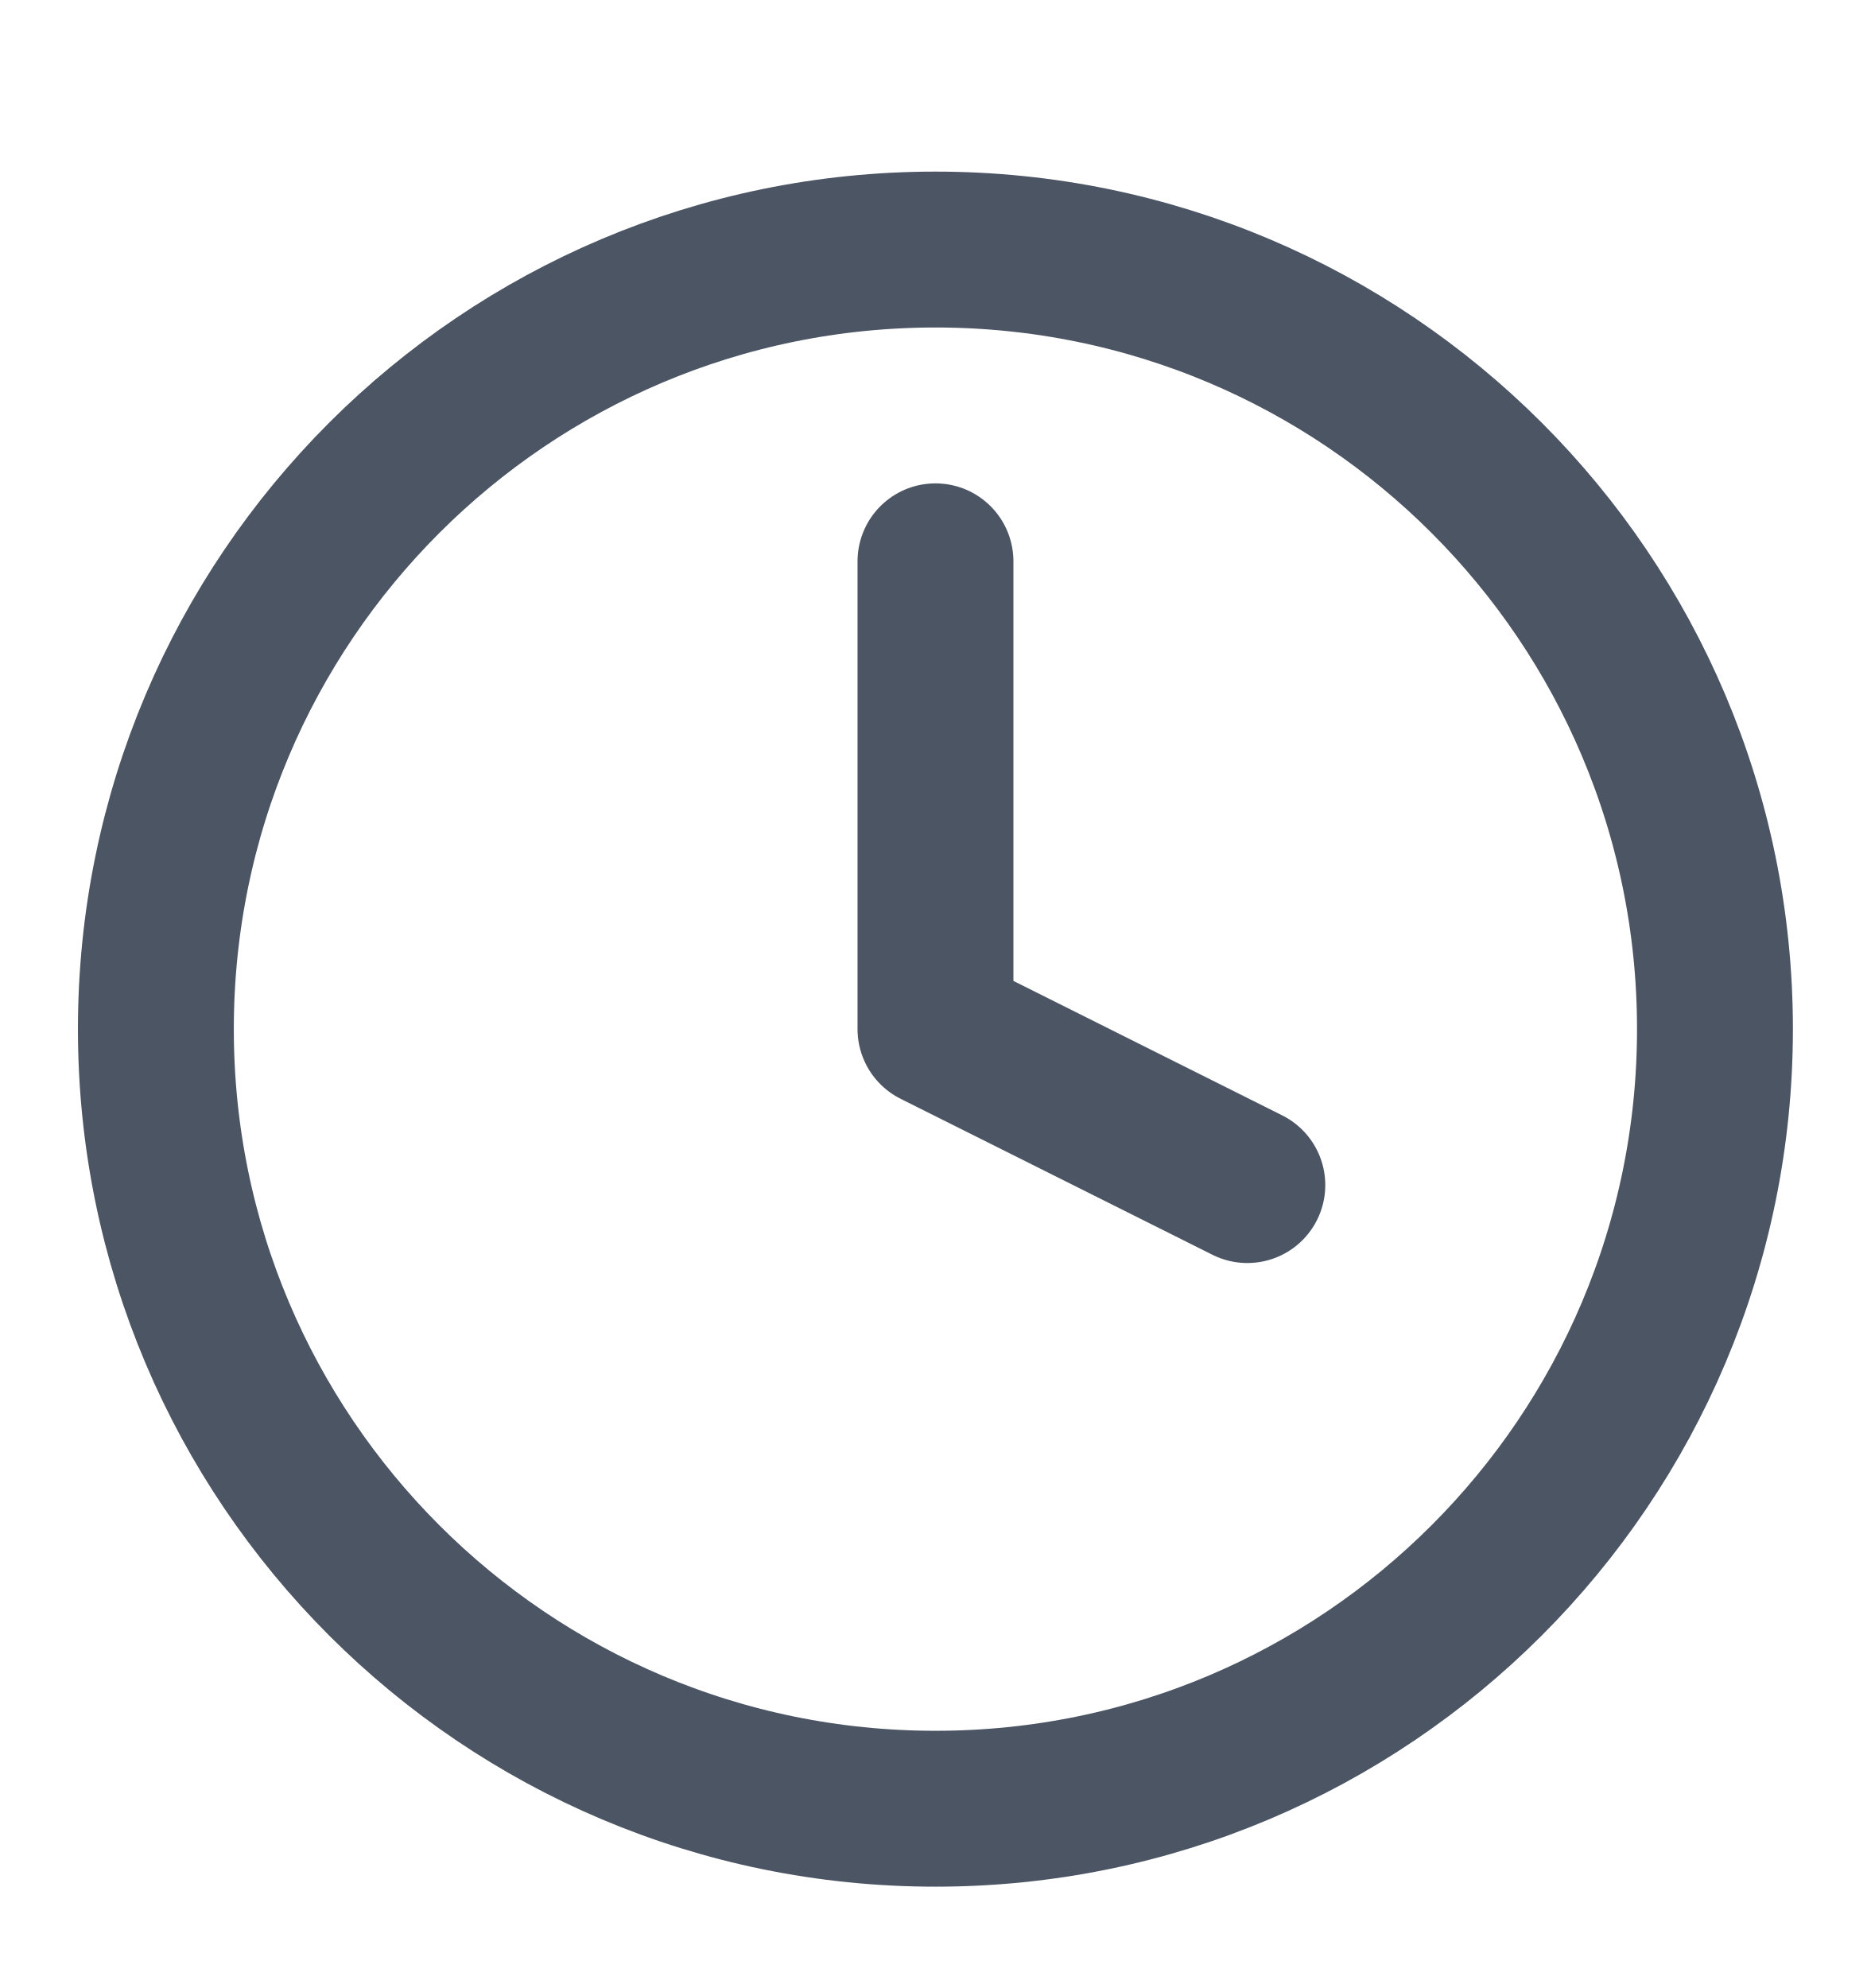
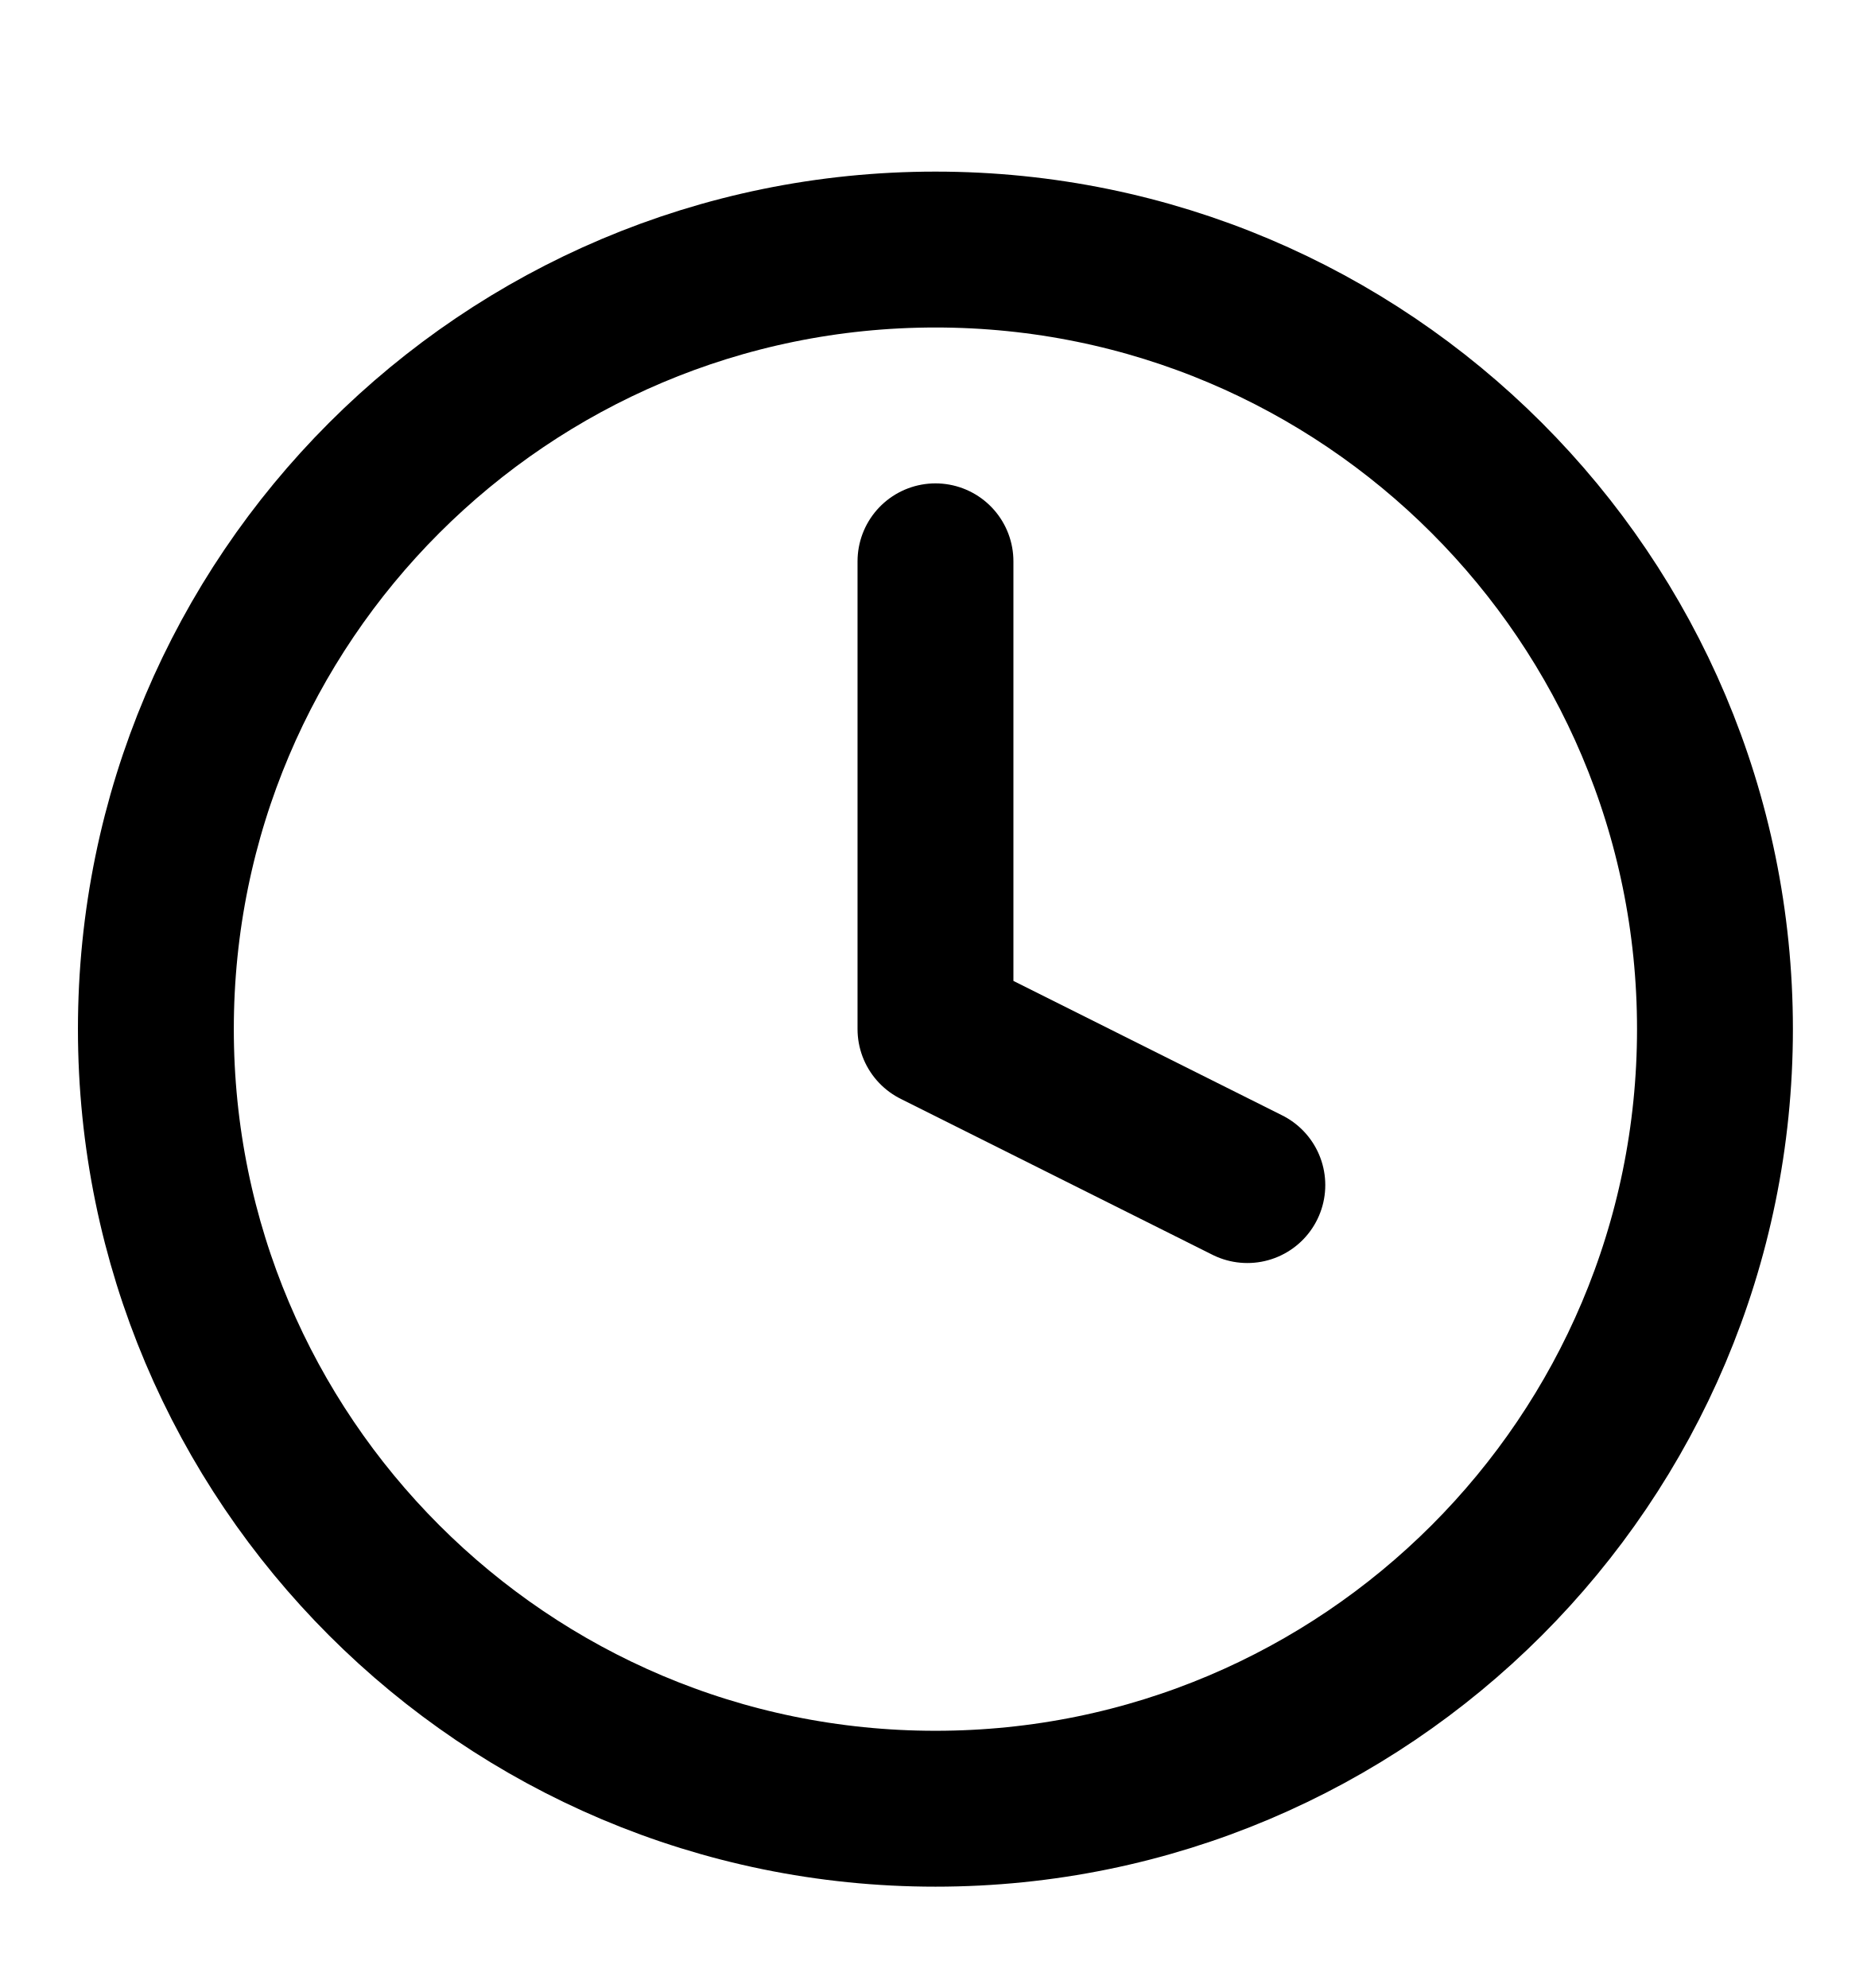
<svg xmlns="http://www.w3.org/2000/svg" width="16" height="17" viewBox="0 0 16 17" fill="none">
-   <path d="M8 15.467C11.682 15.467 14.666 12.482 14.666 8.8C14.666 5.118 11.682 2.134 8 2.134C4.318 2.134 1.333 5.118 1.333 8.8C1.333 12.482 4.318 15.467 8 15.467Z" stroke="#4B5563" stroke-width="1.333" stroke-linecap="round" stroke-linejoin="round" />
-   <path d="M8 4.8V8.8L10.667 10.134" stroke="#4B5563" stroke-width="1.333" stroke-linecap="round" stroke-linejoin="round" />
+   <path d="M8 15.467C11.682 15.467 14.666 12.482 14.666 8.8C14.666 5.118 11.682 2.134 8 2.134C4.318 2.134 1.333 5.118 1.333 8.8C1.333 12.482 4.318 15.467 8 15.467Z" stroke="currentColor" stroke-width="1.333" stroke-linecap="round" stroke-linejoin="round" />
+   <path d="M8 4.8V8.8L10.667 10.134" stroke="currentColor" stroke-width="1.333" stroke-linecap="round" stroke-linejoin="round" />
</svg>
